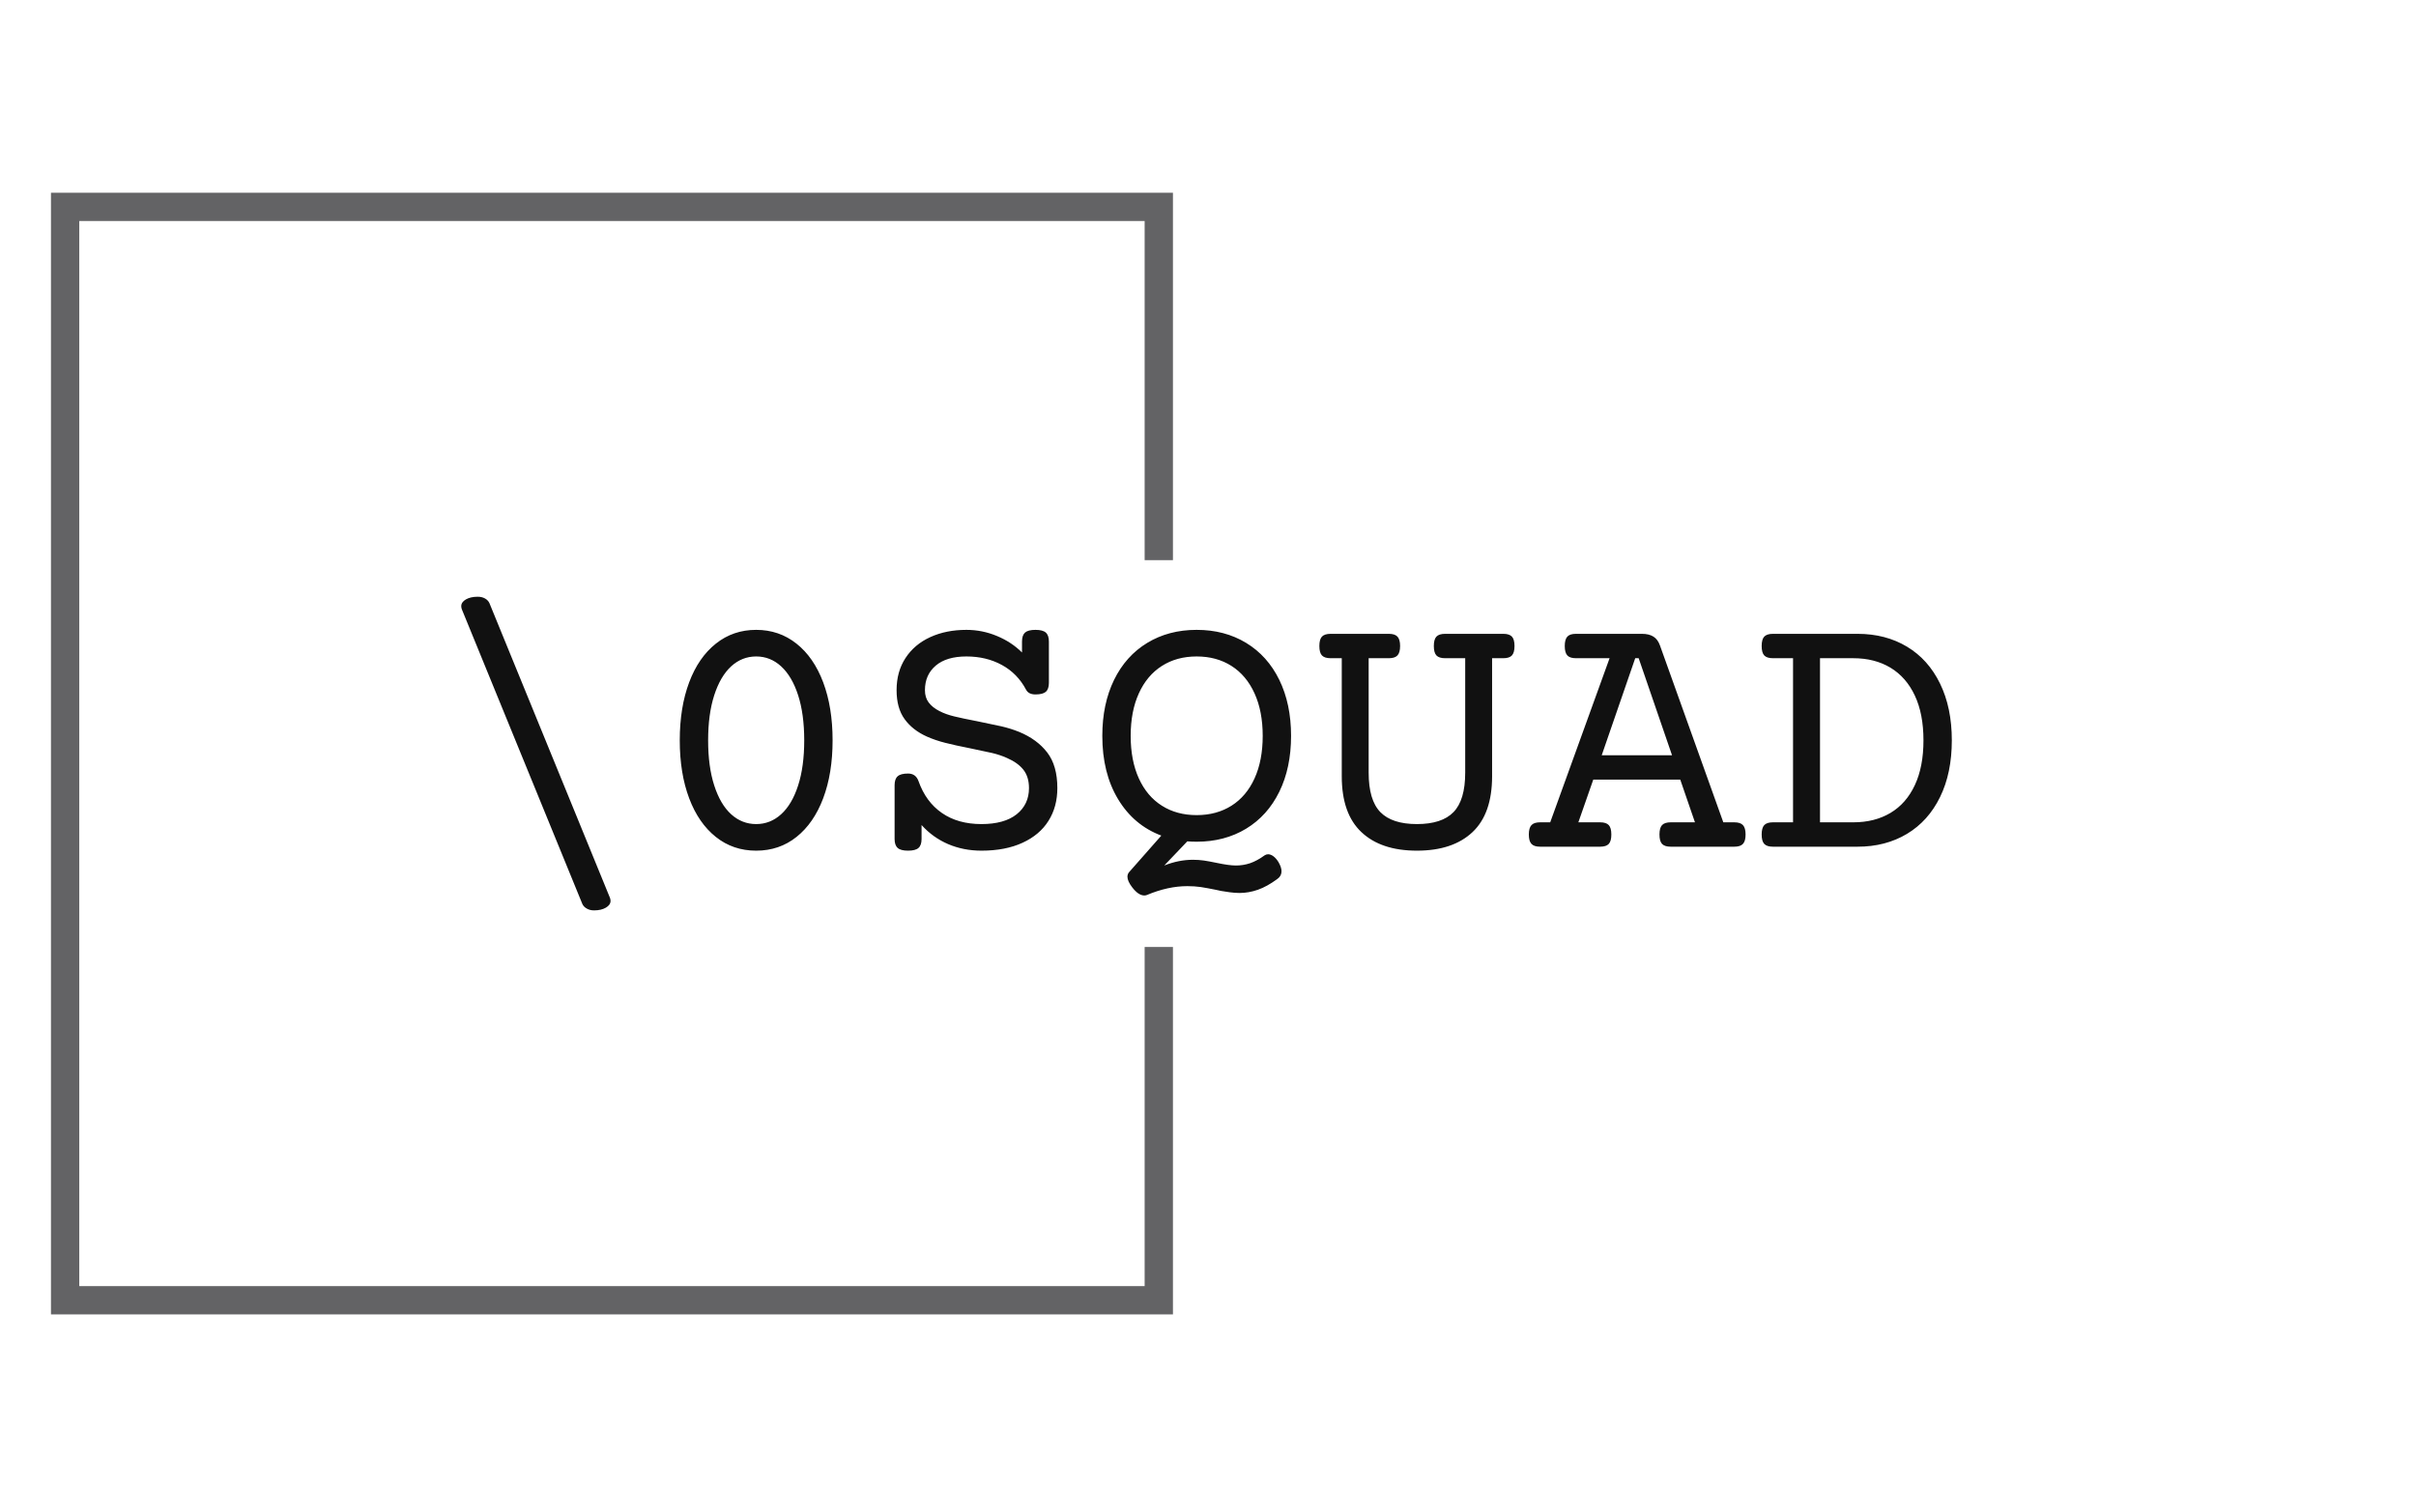
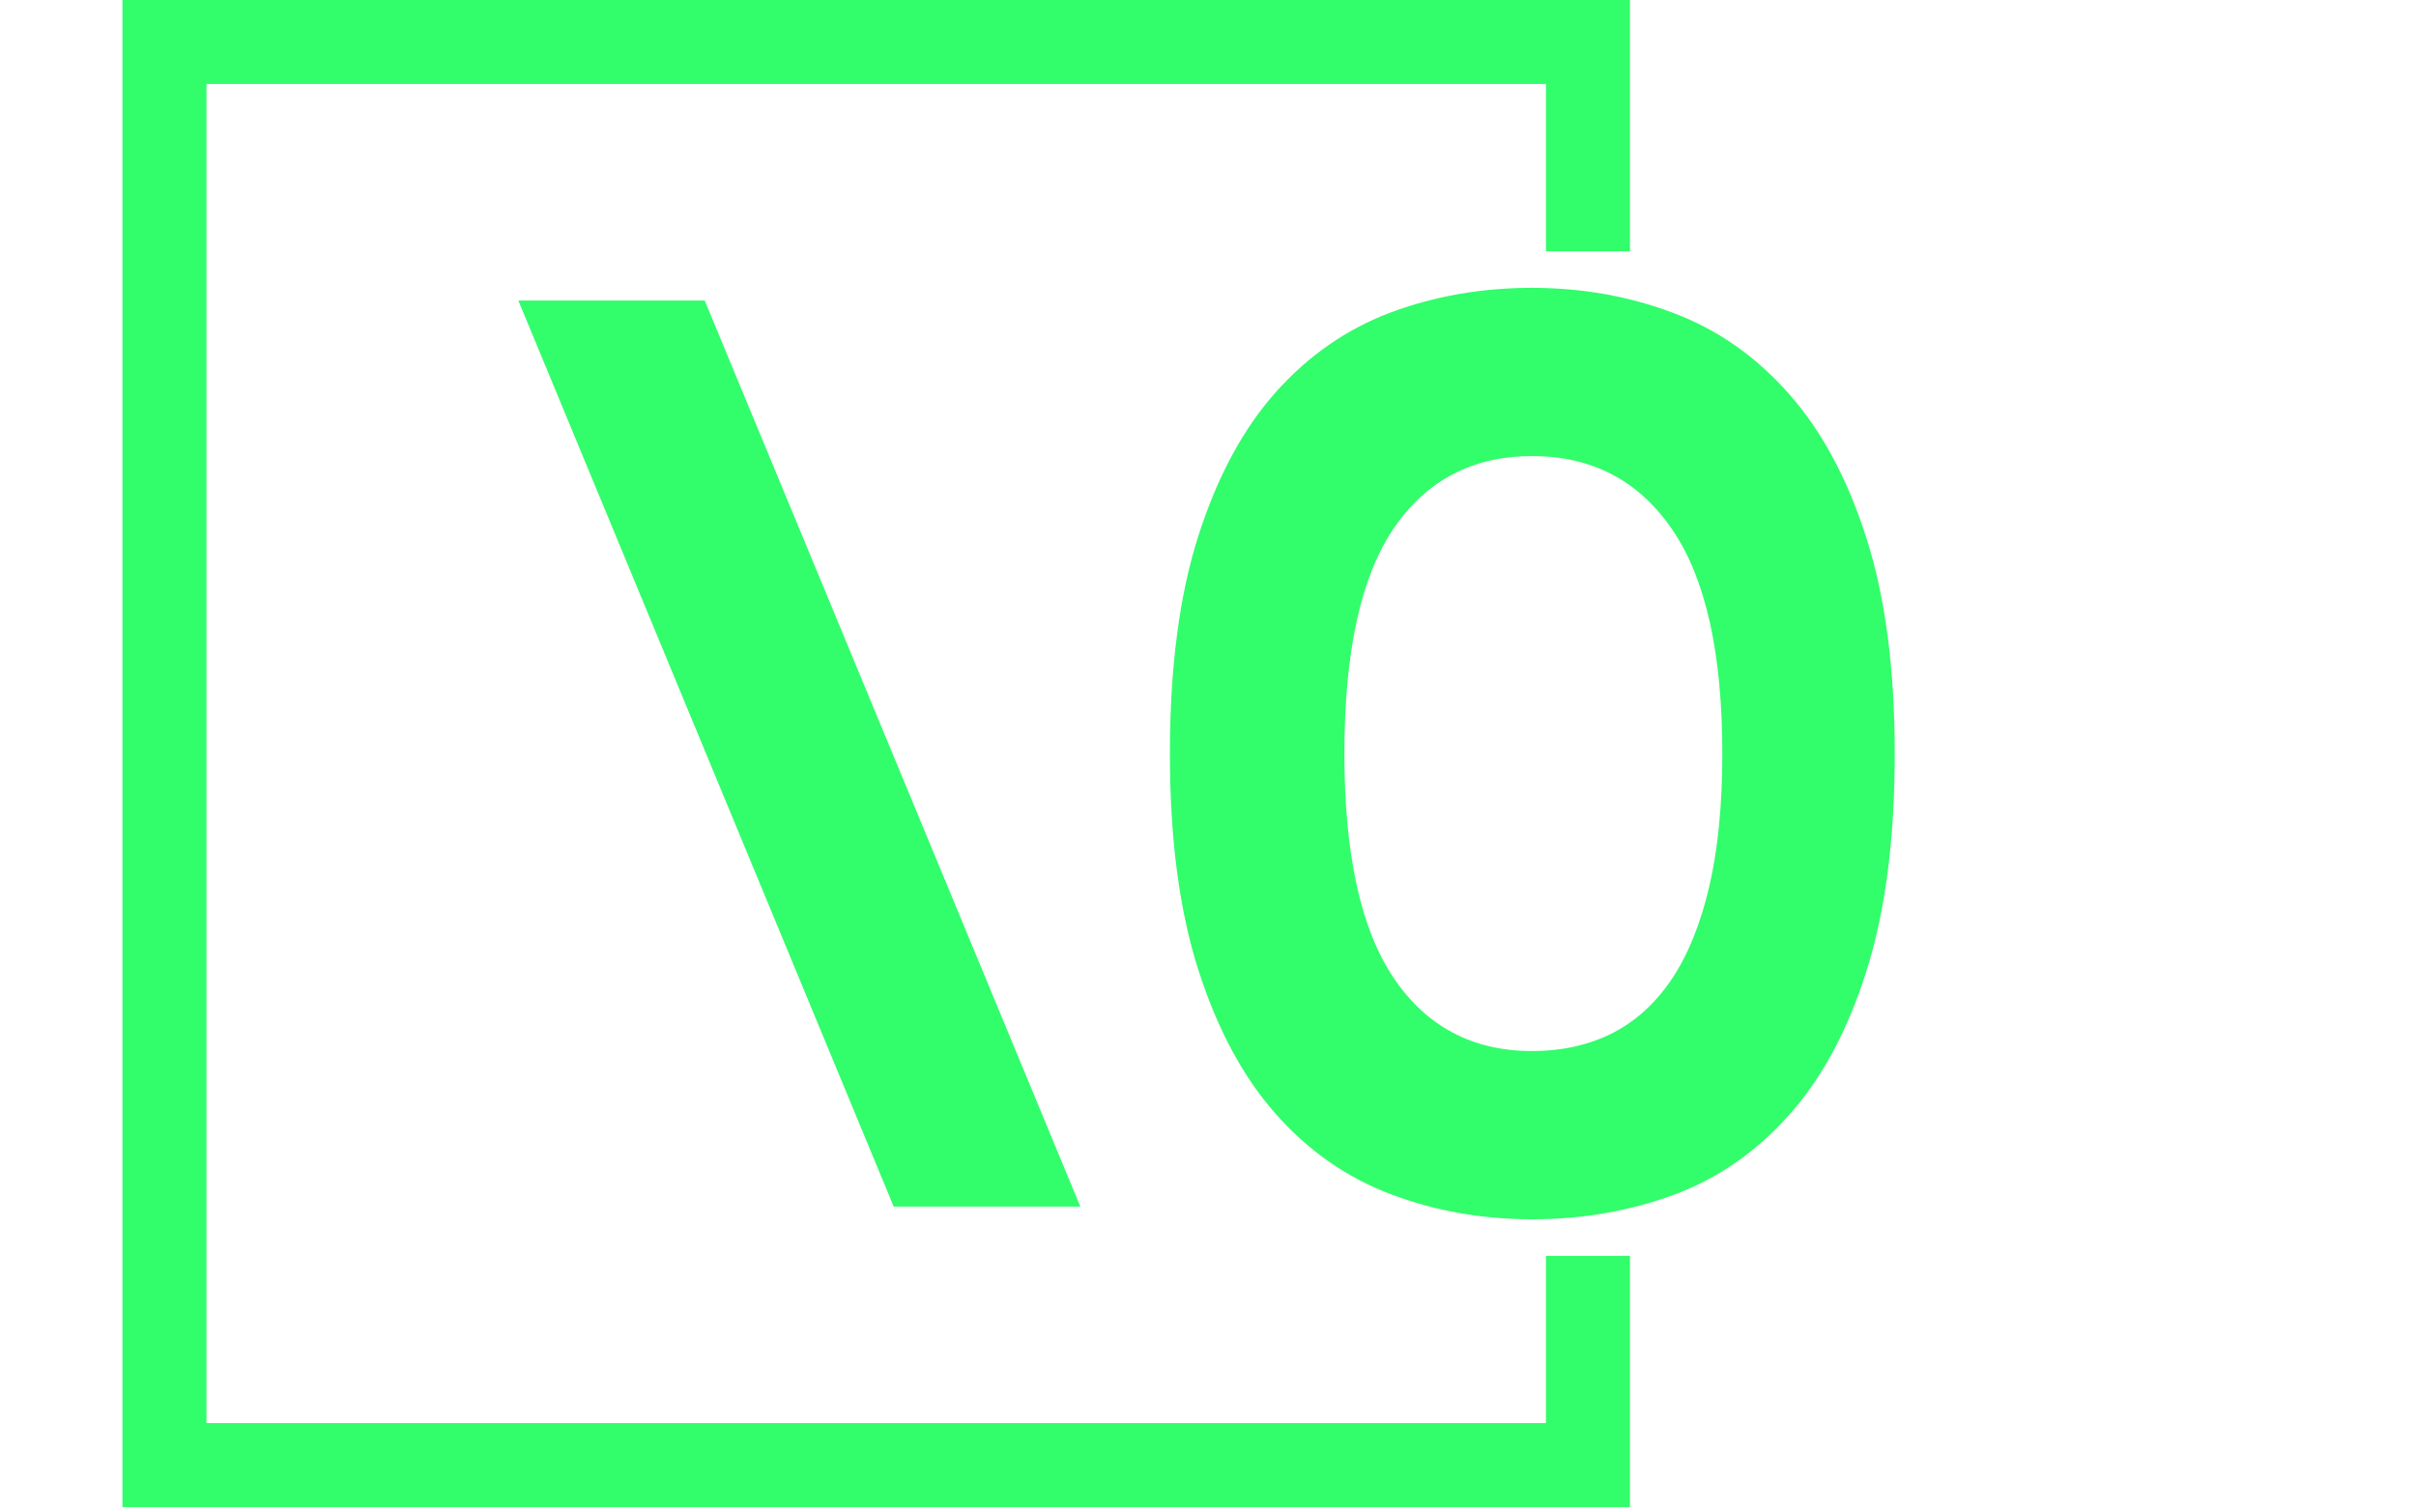
<svg xmlns="http://www.w3.org/2000/svg" version="1.1" width="1500" height="939" viewBox="0 0 1500 939">
  <g transform="matrix(1,0,0,1,-0.9090909,-1.514516)">
-     <svg viewBox="0 0 396 248" data-background-color="#ffffff" preserveAspectRatio="xMidYMid meet" height="939" width="1500">
+     <svg viewBox="0 0 396 248" data-background-color="#004051" preserveAspectRatio="xMidYMid meet" height="939" width="1500">
      <g id="tight-bounds" transform="matrix(1,0,0,1,0.24,0.4)">
        <svg viewBox="0 0 395.52 247.2" height="247.2" width="395.52">
          <g>
            <svg />
          </g>
          <g>
            <svg viewBox="0 0 395.52 247.2" height="247.2" width="395.52">
-               <g transform="matrix(1,0,0,1,75.54432,97.87735)">
-                 <svg viewBox="0 0 244.431 51.445" height="51.445" width="244.431">
+               <g transform="matrix(1,0,0,1,84.89291,47.2152)">
+                 <svg viewBox="0 0 225.734 152.77" height="152.77" width="225.734">
                  <g>
-                     <svg viewBox="0 0 244.431 51.445" height="51.445" width="244.431">
+                     <svg viewBox="0 0 225.734 152.77" height="152.77" width="225.734">
                      <g>
-                         <svg viewBox="0 0 244.431 51.445" height="51.445" width="244.431">
-                           <g id="textblocktransform">
-                             <svg viewBox="0 0 244.431 51.445" height="51.445" width="244.431" id="textblock">
-                               <g>
-                                 <svg viewBox="0 0 244.431 51.445" height="51.445" width="244.431">
-                                   <g transform="matrix(1,0,0,1,0,0)">
-                                     <svg width="244.431" viewBox="4.83 -34.03 202.87 42.7" height="51.445" data-palette-color="#111111">
-                                       <path d="M7.08-34.03Q7.64-34.03 8.07-33.79 8.5-33.54 8.67-33.15L8.67-33.15 25.07 6.96Q25.15 7.18 25.15 7.37L25.15 7.37Q25.15 7.93 24.51 8.3 23.88 8.67 22.9 8.67L22.9 8.67Q22.34 8.67 21.91 8.42 21.48 8.18 21.31 7.79L21.31 7.79 4.91-32.32Q4.83-32.54 4.83-32.74L4.83-32.74Q4.83-33.3 5.47-33.67 6.1-34.03 7.08-34.03L7.08-34.03ZM44.97-29.52Q48.09-29.52 50.45-27.65 52.81-25.78 54.09-22.38 55.37-18.97 55.37-14.48L55.37-14.48Q55.37-9.99 54.09-6.59 52.81-3.2 50.46-1.33 48.12 0.54 44.97 0.54L44.97 0.54Q41.82 0.54 39.48-1.33 37.13-3.2 35.85-6.59 34.57-9.99 34.57-14.48L34.57-14.48Q34.57-18.97 35.85-22.38 37.13-25.78 39.49-27.65 41.84-29.52 44.97-29.52L44.97-29.52ZM44.97-25.9Q43.04-25.9 41.56-24.55 40.09-23.19 39.26-20.62 38.43-18.04 38.43-14.48L38.43-14.48Q38.43-10.91 39.26-8.34 40.09-5.76 41.56-4.42 43.04-3.08 44.97-3.08L44.97-3.08Q46.9-3.08 48.37-4.42 49.85-5.76 50.68-8.34 51.51-10.91 51.51-14.48L51.51-14.48Q51.51-18.04 50.68-20.62 49.85-23.19 48.37-24.55 46.9-25.9 44.97-25.9L44.97-25.9ZM82.98-29.52Q83.98-29.52 84.39-29.15 84.81-28.78 84.81-27.93L84.81-27.93 84.81-22.31Q84.81-21.46 84.39-21.09 83.98-20.73 82.98-20.73L82.98-20.73Q82.05-20.73 81.71-21.36L81.71-21.36Q80.54-23.58 78.41-24.74 76.29-25.9 73.58-25.9L73.58-25.9Q70.89-25.9 69.42-24.66 67.94-23.41 67.94-21.31L67.94-21.31Q67.94-20.31 68.45-19.63 68.96-18.95 69.92-18.46L69.92-18.46Q70.77-18.02 71.92-17.74 73.07-17.46 75-17.09L75-17.09Q77.09-16.67 78.33-16.39 79.56-16.11 80.76-15.63L80.76-15.63Q83.2-14.62 84.58-12.83 85.96-11.04 85.96-7.98L85.96-7.98Q85.96-5.44 84.76-3.53 83.56-1.61 81.23-0.54 78.9 0.54 75.63 0.54L75.63 0.54Q73.19 0.54 71.1-0.35 69.01-1.25 67.48-2.95L67.48-2.95 67.48-1.05Q67.48-0.2 67.06 0.17 66.65 0.54 65.64 0.54L65.64 0.54Q64.64 0.54 64.23 0.17 63.81-0.2 63.81-1.05L63.81-1.05 63.81-8.37Q63.81-9.23 64.23-9.59 64.64-9.96 65.64-9.96L65.64-9.96Q66.69-9.96 67.06-8.94L67.06-8.94Q68.06-6.1 70.25-4.59 72.43-3.08 75.63-3.08L75.63-3.08Q78.75-3.08 80.43-4.42 82.1-5.76 82.1-7.98L82.1-7.98Q82.1-9.52 81.33-10.49 80.56-11.45 79.1-12.08L79.1-12.08Q78.17-12.5 77.07-12.76 75.97-13.01 74.07-13.4L74.07-13.4Q72.07-13.79 70.71-14.14 69.36-14.48 68.21-14.99L68.21-14.99Q66.25-15.87 65.17-17.37 64.08-18.87 64.08-21.31L64.08-21.31Q64.08-23.83 65.29-25.68 66.5-27.54 68.66-28.53 70.82-29.52 73.58-29.52L73.58-29.52Q75.73-29.52 77.73-28.69 79.73-27.86 81.15-26.44L81.15-26.44 81.15-27.93Q81.15-28.78 81.56-29.15 81.98-29.52 82.98-29.52L82.98-29.52ZM104.92-29.52Q108.73-29.52 111.65-27.75 114.57-25.98 116.17-22.71 117.77-19.43 117.77-15.09L117.77-15.09Q117.77-10.74 116.17-7.48 114.57-4.22 111.65-2.45 108.73-0.68 104.92-0.68L104.92-0.68Q104.24-0.68 103.65-0.73L103.65-0.73 100.51 2.56Q102.48 1.78 104.41 1.78L104.41 1.78Q105.19 1.78 105.89 1.88 106.58 1.98 107.63 2.2L107.63 2.2Q109.32 2.56 110.27 2.56L110.27 2.56Q111.25 2.56 112.19 2.25 113.13 1.93 114.18 1.17L114.18 1.17Q114.4 1.03 114.64 1.03L114.64 1.03Q115.01 1.03 115.39 1.32 115.76 1.61 116.06 2.1L116.06 2.1Q116.47 2.81 116.47 3.34L116.47 3.34Q116.47 3.98 115.93 4.37L115.93 4.37Q114.52 5.42 113.26 5.86 112 6.3 110.76 6.3L110.76 6.3Q110.12 6.3 109.4 6.2 108.68 6.1 108.23 6.02 107.78 5.93 107.59 5.88L107.59 5.88Q106.32 5.62 105.47 5.49 104.63 5.37 103.65 5.37L103.65 5.37Q101.02 5.37 98.16 6.57L98.16 6.57Q97.99 6.64 97.8 6.64L97.8 6.64Q96.99 6.64 96.14 5.52L96.14 5.52Q95.5 4.69 95.5 4.08L95.5 4.08Q95.5 3.74 95.72 3.47L95.72 3.47 100.11-1.51Q96.35-2.93 94.22-6.48 92.08-10.03 92.08-15.09L92.08-15.09Q92.08-19.43 93.68-22.71 95.28-25.98 98.2-27.75 101.12-29.52 104.92-29.52L104.92-29.52ZM104.92-25.9Q102.21-25.9 100.19-24.61 98.16-23.32 97.05-20.87 95.94-18.43 95.94-15.09L95.94-15.09Q95.94-11.74 97.05-9.3 98.16-6.86 100.19-5.58 102.21-4.3 104.92-4.3L104.92-4.3Q107.63-4.3 109.66-5.58 111.69-6.86 112.8-9.3 113.91-11.74 113.91-15.09L113.91-15.09Q113.91-18.43 112.8-20.87 111.69-23.32 109.66-24.61 107.63-25.9 104.92-25.9L104.92-25.9ZM146.65-28.98Q147.48-28.98 147.83-28.6 148.18-28.22 148.18-27.32L148.18-27.32Q148.18-26.42 147.83-26.04 147.48-25.66 146.65-25.66L146.65-25.66 145.13-25.66 145.13-9.59Q145.13-4.49 142.46-1.98 139.78 0.54 134.9 0.54L134.9 0.54Q130.02 0.54 127.35-1.98 124.67-4.49 124.67-9.59L124.67-9.59 124.67-25.66 123.16-25.66Q122.33-25.66 121.97-26.04 121.62-26.42 121.62-27.32L121.62-27.32Q121.62-28.22 121.97-28.6 122.33-28.98 123.16-28.98L123.16-28.98 131.07-28.98Q131.9-28.98 132.25-28.6 132.61-28.22 132.61-27.32L132.61-27.32Q132.61-26.42 132.25-26.04 131.9-25.66 131.07-25.66L131.07-25.66 128.33-25.66 128.33-10.08Q128.33-6.35 129.92-4.71 131.51-3.08 134.9-3.08L134.9-3.08Q138.3-3.08 139.88-4.71 141.47-6.35 141.47-10.08L141.47-10.08 141.47-25.66 138.74-25.66Q137.91-25.66 137.55-26.04 137.2-26.42 137.2-27.32L137.2-27.32Q137.2-28.22 137.55-28.6 137.91-28.98 138.74-28.98L138.74-28.98 146.65-28.98ZM165.51-28.98Q166.49-28.98 167.09-28.6 167.69-28.22 167.98-27.39L167.98-27.39 176.6-3.32 178.09-3.32Q178.92-3.32 179.27-2.94 179.63-2.56 179.63-1.66L179.63-1.66Q179.63-0.76 179.27-0.38 178.92 0 178.09 0L178.09 0 169.45 0Q168.62 0 168.26-0.38 167.91-0.76 167.91-1.66L167.91-1.66Q167.91-2.56 168.26-2.94 168.62-3.32 169.45-3.32L169.45-3.32 172.74-3.32 170.74-9.13 158.9-9.13 156.87-3.32 159.83-3.32Q160.66-3.32 161.01-2.94 161.36-2.56 161.36-1.66L161.36-1.66Q161.36-0.76 161.01-0.38 160.66 0 159.83 0L159.83 0 151.67 0Q150.84 0 150.49-0.38 150.13-0.76 150.13-1.66L150.13-1.66Q150.13-2.56 150.49-2.94 150.84-3.32 151.67-3.32L151.67-3.32 153.04-3.32 161.12-25.66 156.55-25.66Q155.72-25.66 155.37-26.04 155.02-26.42 155.02-27.32L155.02-27.32Q155.02-28.22 155.37-28.6 155.72-28.98 156.55-28.98L156.55-28.98 165.51-28.98ZM165.08-25.66L164.61-25.66 160.05-12.45 169.62-12.45 165.08-25.66ZM194.86-28.98Q198.69-28.98 201.6-27.23 204.5-25.49 206.1-22.2 207.7-18.92 207.7-14.48L207.7-14.48Q207.7-10.03 206.1-6.76 204.5-3.49 201.6-1.75 198.69 0 194.86 0L194.86 0 183.36 0Q182.53 0 182.17-0.38 181.82-0.76 181.82-1.66L181.82-1.66Q181.82-2.56 182.17-2.94 182.53-3.32 183.36-3.32L183.36-3.32 186.09-3.32 186.09-25.66 183.36-25.66Q182.53-25.66 182.17-26.04 181.82-26.42 181.82-27.32L181.82-27.32Q181.82-28.22 182.17-28.6 182.53-28.98 183.36-28.98L183.36-28.98 194.86-28.98ZM189.76-25.66L189.76-3.32 194.3-3.32Q197.2-3.32 199.35-4.6 201.5-5.88 202.67-8.39 203.84-10.89 203.84-14.48L203.84-14.48Q203.84-18.07 202.67-20.57 201.5-23.07 199.35-24.37 197.2-25.66 194.3-25.66L194.3-25.66 189.76-25.66Z" opacity="1" transform="matrix(1,0,0,1,0,0)" fill="#111111" class="wordmark-text-0" data-fill-palette-color="primary" id="text-0" />
+                         <svg viewBox="0 0 225.734 152.77" height="152.77" width="225.734">
+                           <g>
+                             <svg viewBox="0 0 225.734 152.77" height="152.77" width="225.734">
+                               <g id="textblocktransform">
+                                 <svg viewBox="0 0 225.734 152.77" height="152.77" width="225.734" id="textblock">
+                                   <g>
+                                     <svg viewBox="0 0 225.734 152.77" height="152.77" width="225.734">
+                                       <g transform="matrix(1,0,0,1,0,0)">
+                                         <svg width="225.734" viewBox="1.39 -35.5 53.17 35.99" height="152.77" data-palette-color="#32fd6b">
+                                           <path d="M8.59-35.01L23.1 0 15.89 0 1.39-35.01 8.59-35.01ZM47.9-17.5L47.9-17.5Q47.9-23.34 45.96-26.17 44.02-29 40.55-29L40.55-29Q37.11-29 35.2-26.2 33.3-23.39 33.3-17.5L33.3-17.5Q33.3-11.67 35.2-8.84 37.11-6.01 40.55-6.01L40.55-6.01Q42.28-6.01 43.65-6.7 45.02-7.4 45.96-8.81 46.9-10.23 47.4-12.39 47.9-14.55 47.9-17.5ZM54.56-17.5L54.56-17.5Q54.56-12.52 53.46-9.08 52.37-5.64 50.46-3.52 48.56-1.39 46.01-0.45 43.45 0.49 40.55 0.49L40.55 0.49Q37.64 0.49 35.09-0.48 32.54-1.44 30.65-3.58 28.76-5.71 27.66-9.14 26.56-12.57 26.56-17.5L26.56-17.5Q26.56-22.49 27.66-25.92 28.76-29.35 30.65-31.47 32.54-33.59 35.09-34.55 37.64-35.5 40.55-35.5L40.55-35.5Q43.45-35.5 46.01-34.53 48.56-33.57 50.46-31.42 52.37-29.27 53.46-25.85 54.56-22.44 54.56-17.5Z" opacity="1" transform="matrix(1,0,0,1,0,0)" fill="#32fd6b" class="wordmark-text-0" data-fill-palette-color="primary" id="text-0" />
+                                         </svg>
+                                       </g>
                                    </svg>
                                  </g>
                                </svg>
                              </g>
                            </svg>
                          </g>
                        </svg>
                      </g>
                    </svg>
                  </g>
                </svg>
              </g>
-               <path d="M192.252 91.877L192.252 31.612 8.275 31.612 8.275 215.588 192.252 215.588 192.252 155.323 187.612 155.323 187.612 210.949 12.915 210.949 12.915 36.251 187.612 36.251 187.612 91.877Z" fill="#636365" stroke="transparent" data-fill-palette-color="tertiary" />
+               <path d="M267.194 41.215L267.194 0 19.994 0 19.994 247.2 267.194 247.2 267.194 205.985 253.417 205.985 253.417 233.423 33.771 233.423 33.771 13.777 253.417 13.777 253.417 41.215Z" fill="#32fd6b" stroke="transparent" data-fill-palette-color="tertiary" />
            </svg>
          </g>
          <defs />
        </svg>
        <rect width="395.52" height="247.2" fill="none" stroke="none" visibility="hidden" />
      </g>
    </svg>
  </g>
</svg>
